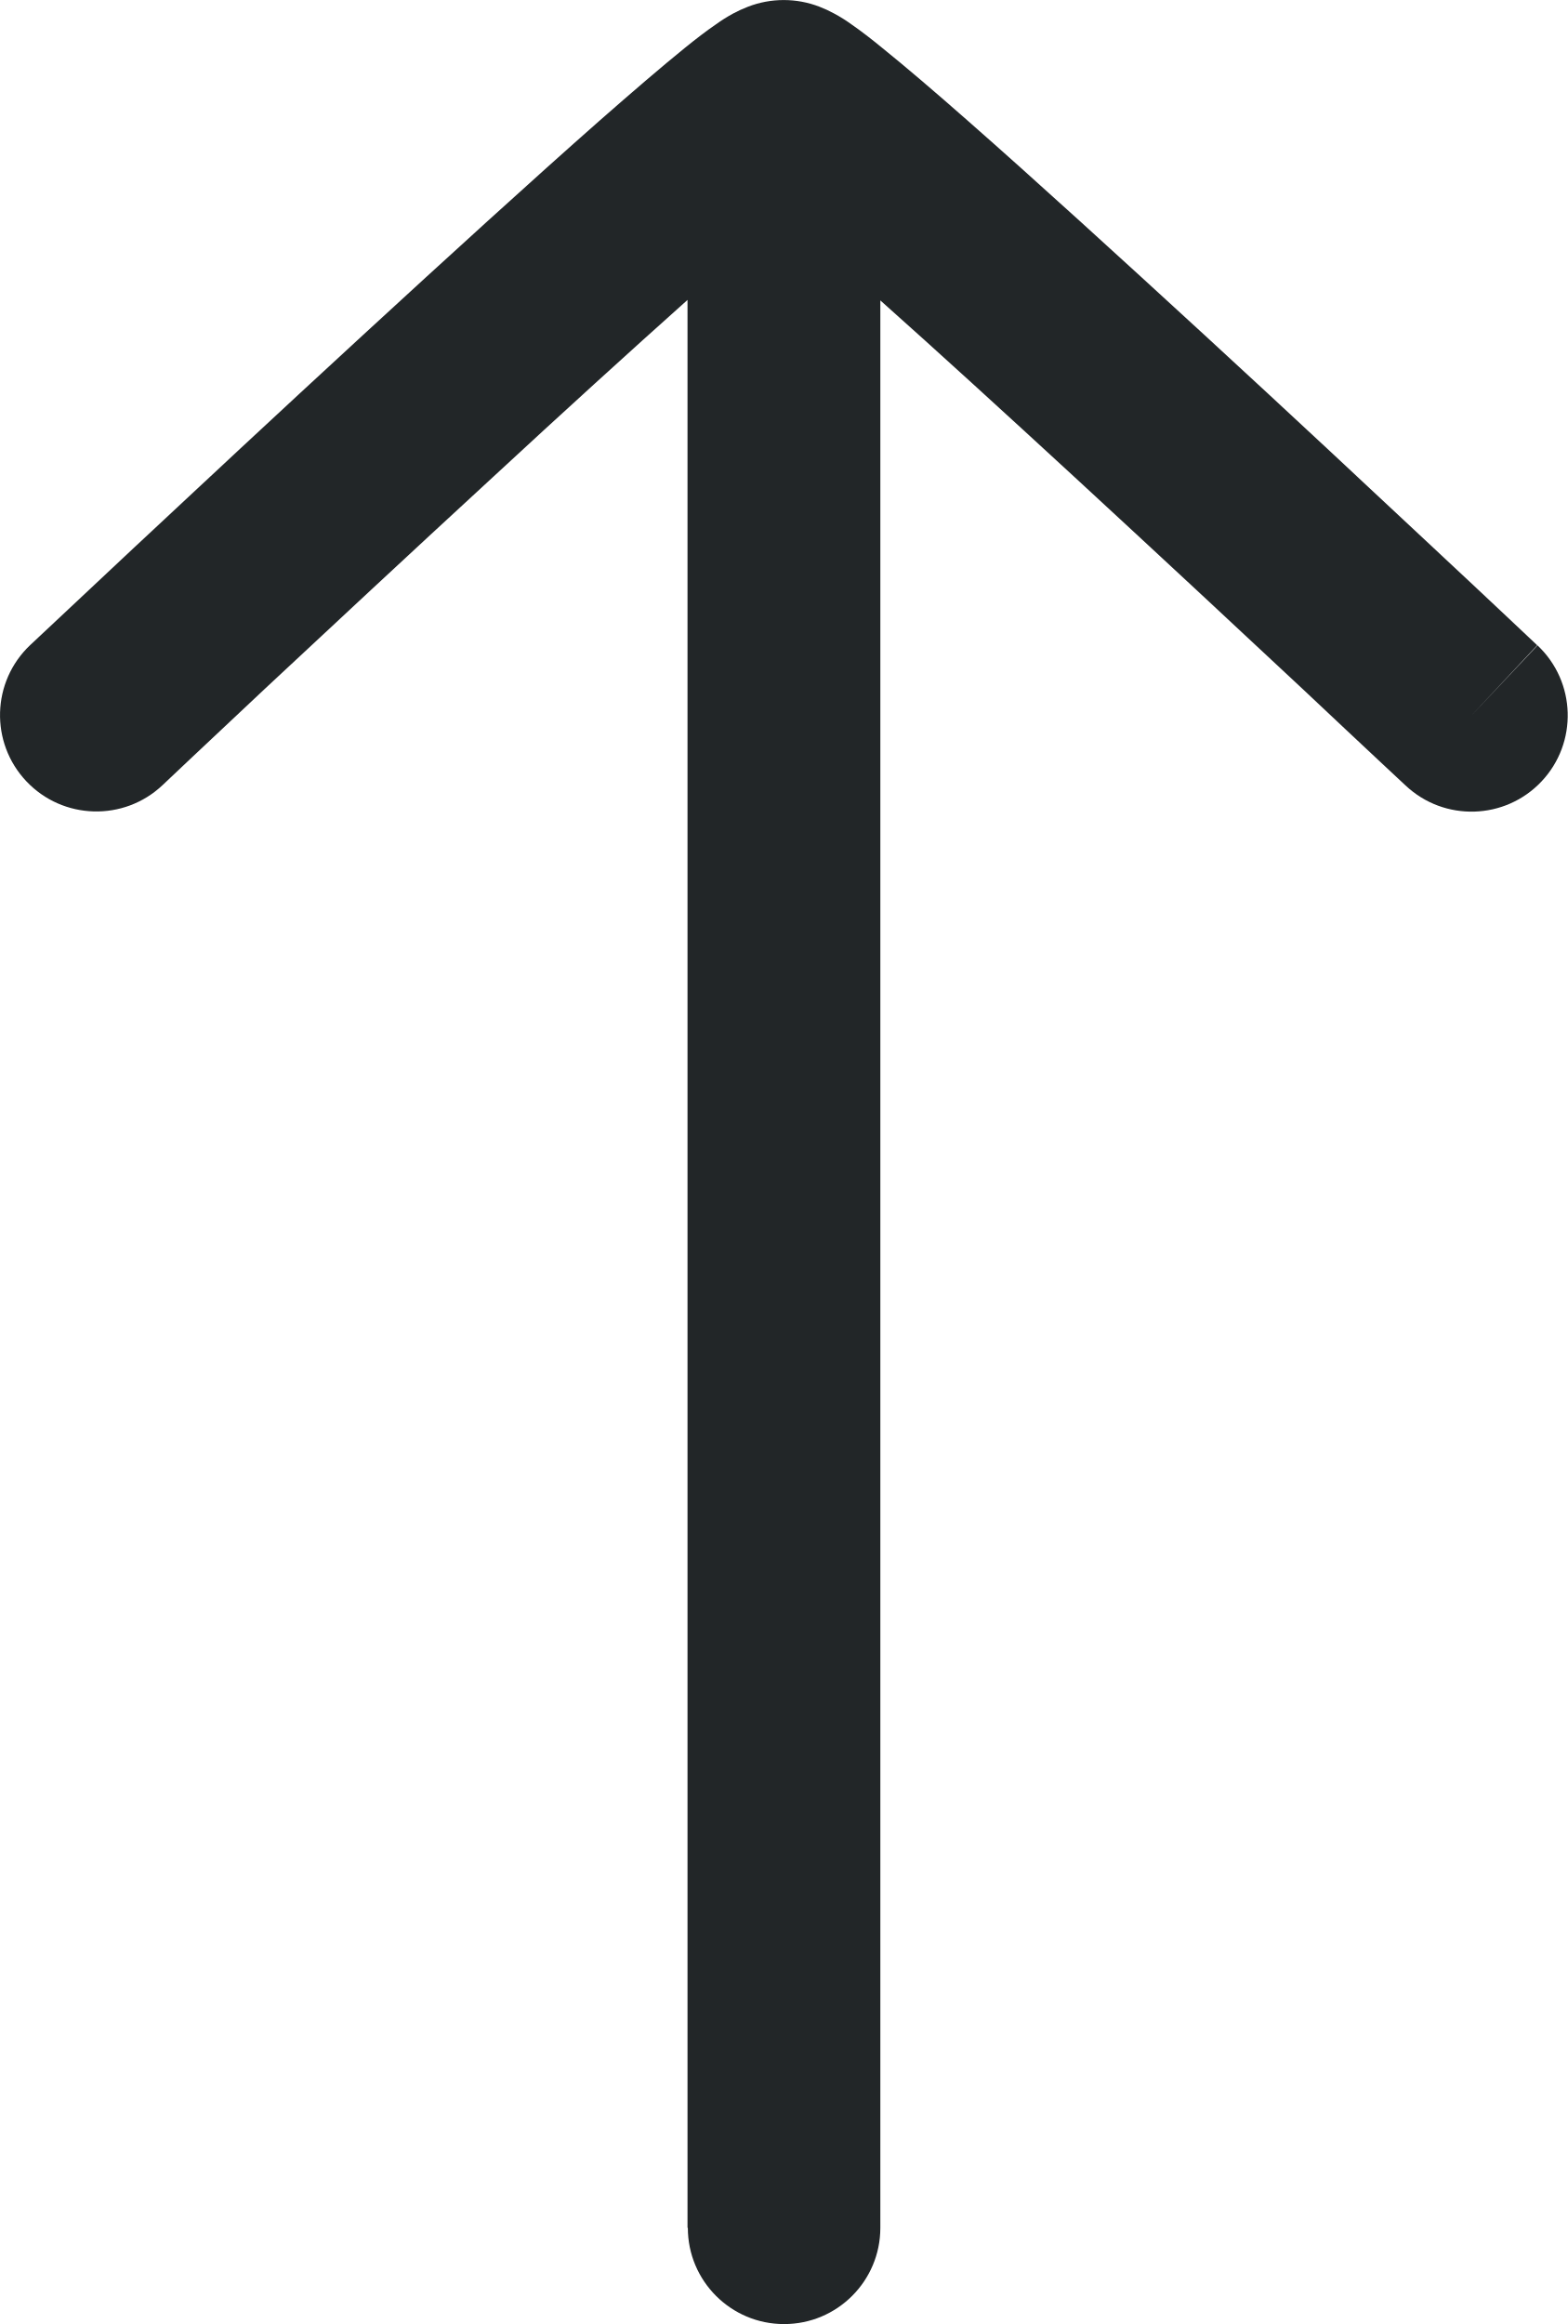
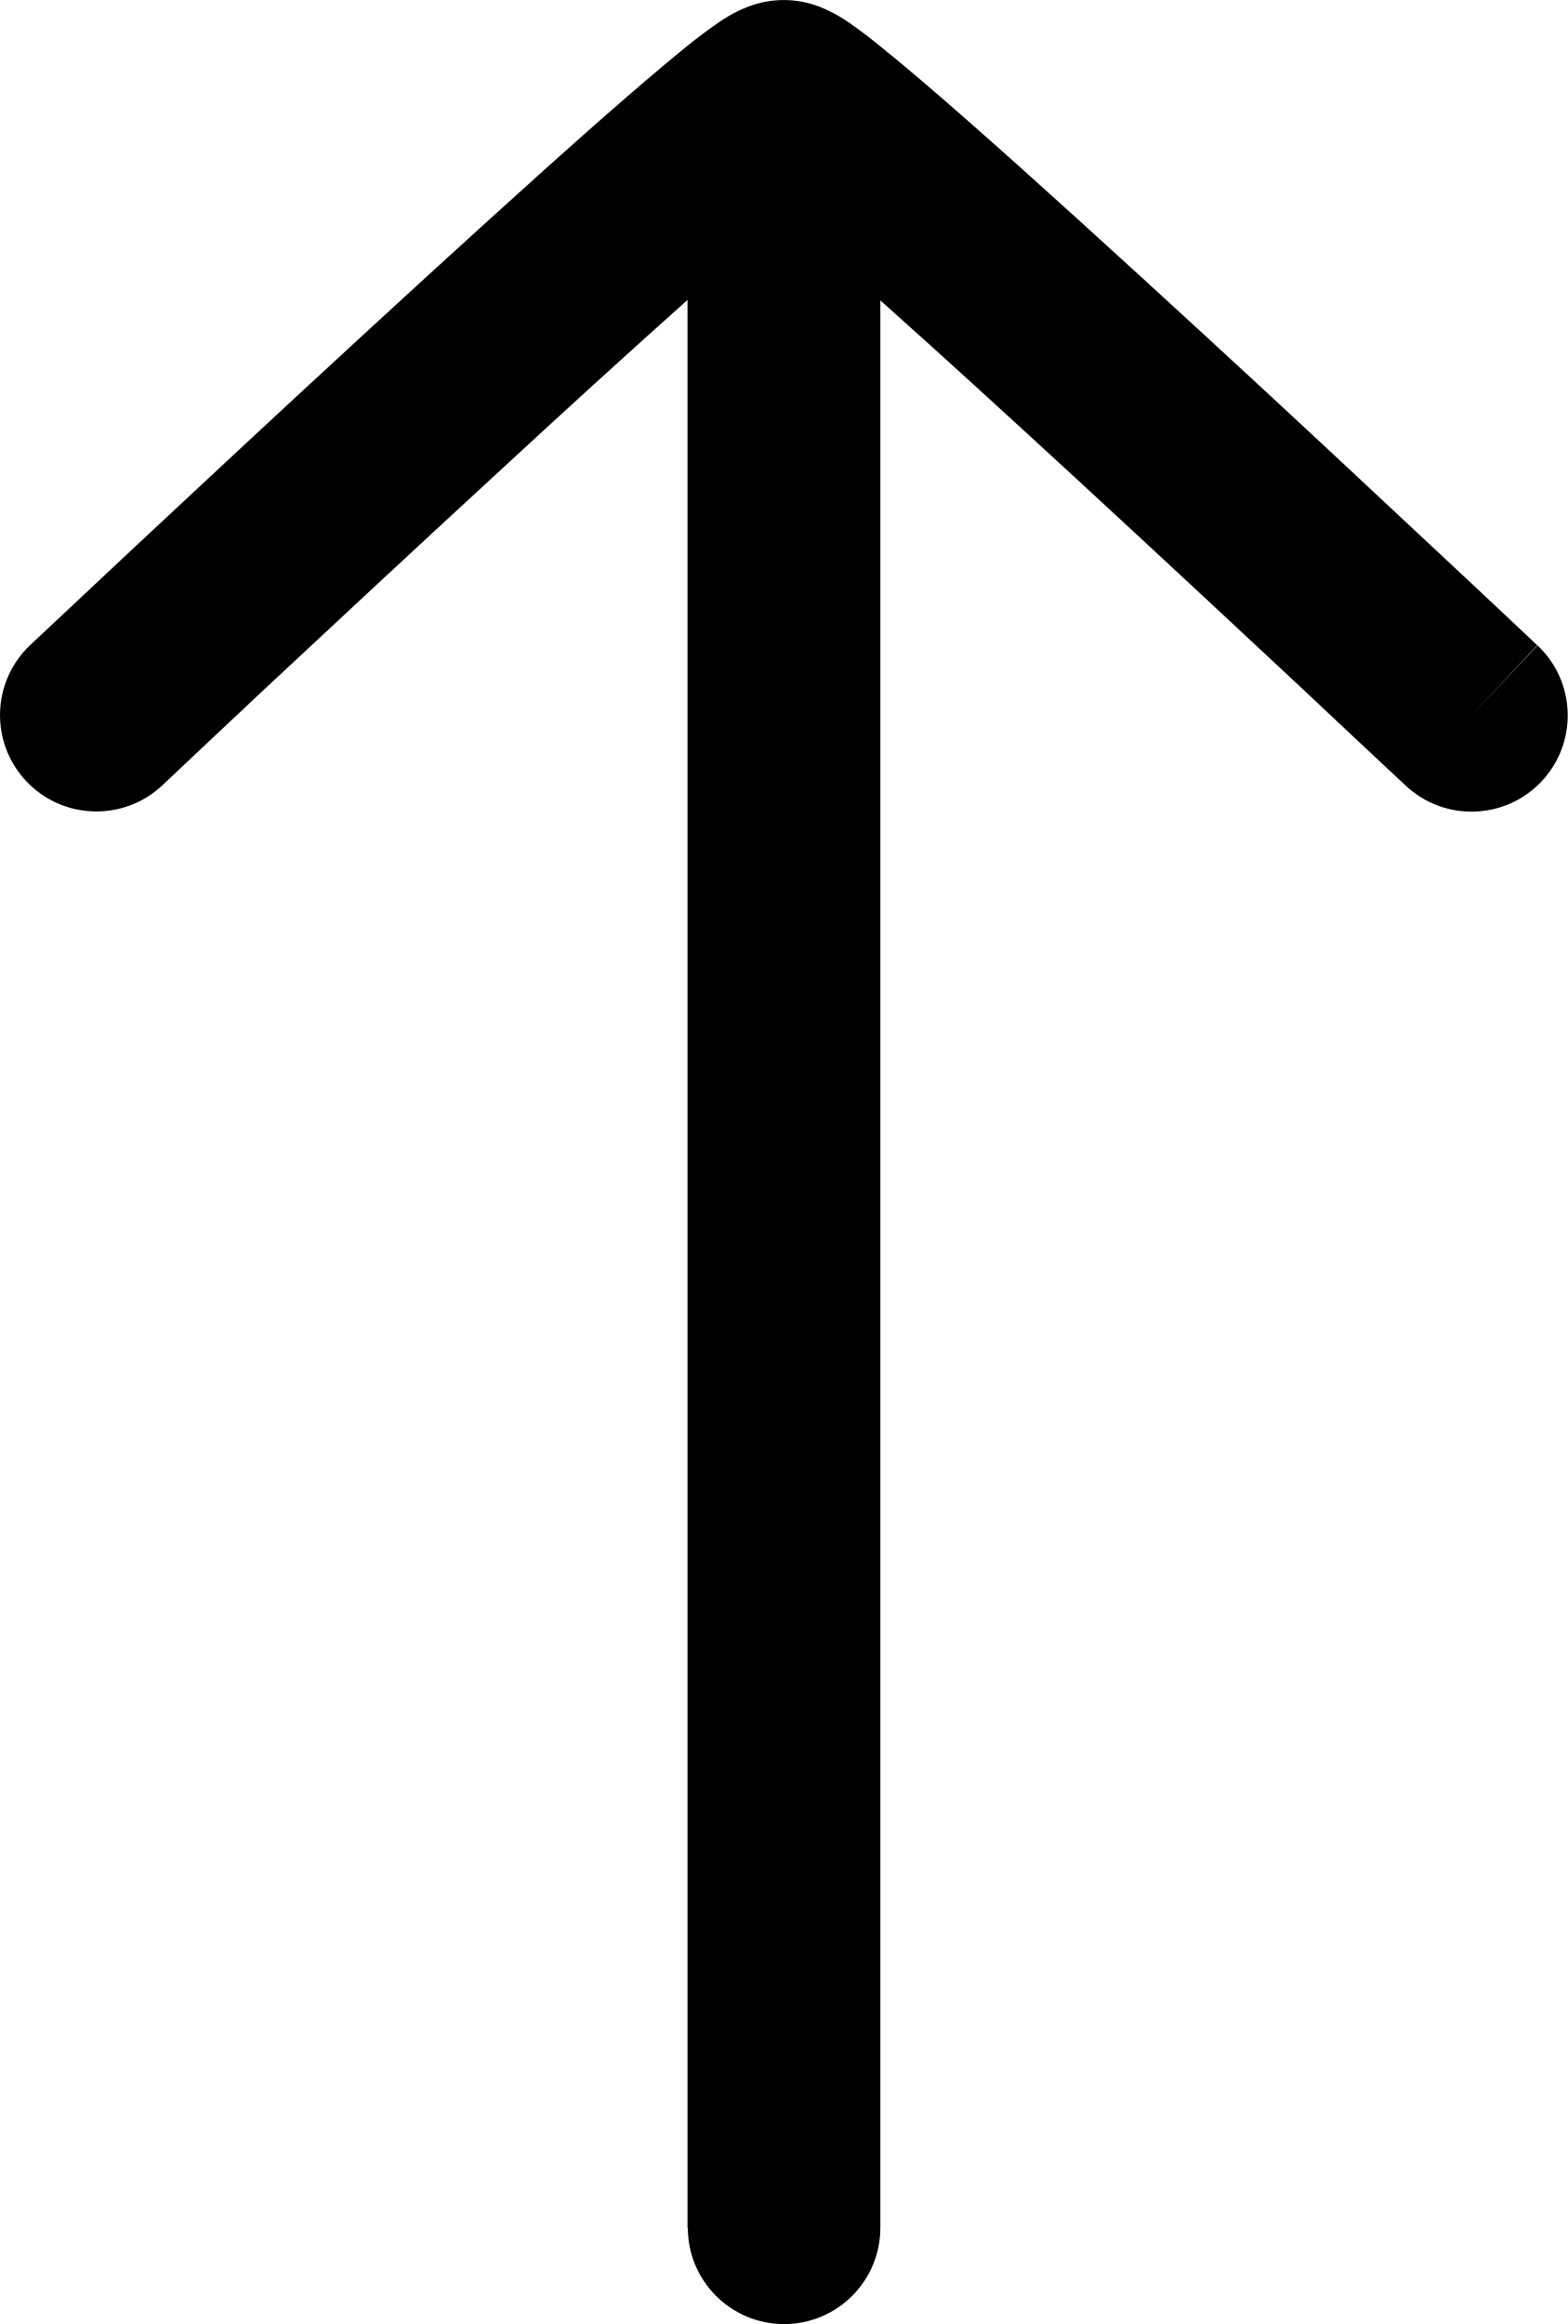
<svg xmlns="http://www.w3.org/2000/svg" width="19.281" height="28.583" viewBox="0 0 19.281 28.583">
-   <defs>
-     <style>
-       .cls-1 {
-         fill: #222628;
-       }
-     </style>
-   </defs>
  <g id="UpArrowIcon" transform="translate(0)">
-     <path id="Union_153" data-name="Union 153" class="cls-1" d="M8.457,27.4V3.689c-.713.637-1.552,1.4-2.387,2.173C5.04,6.81,4.022,7.759,3.26,8.47l-.917.862L2,9.656A1.184,1.184,0,0,1,.371,7.934l.35-.328c.223-.21.539-.507.921-.864.765-.715,1.788-1.669,2.826-2.624S6.554,2.208,7.374,1.485c.409-.359.77-.669,1.048-.894C8.559.48,8.691.378,8.806.3A1.957,1.957,0,0,1,9.017.167,1.6,1.6,0,0,1,9.2.083a1.218,1.218,0,0,1,.881,0,1.484,1.484,0,0,1,.181.084A1.822,1.822,0,0,1,10.474.3c.116.08.248.182.383.293.278.224.641.534,1.05.894.822.722,1.873,1.681,2.909,2.633s2.059,1.909,2.823,2.624c.381.356.7.654.922.864l.348.328L18.1,8.8l-.811.86-.347-.324c-.22-.208-.536-.5-.918-.862-.76-.711-1.781-1.661-2.808-2.608-.835-.769-1.673-1.535-2.387-2.171V27.4a1.184,1.184,0,0,1-2.368,0ZM17.285,9.656,18.1,8.8l.813-.862a1.183,1.183,0,1,1-1.624,1.722Z" />
+     <path id="Union_153" d="M8.457,27.4V3.689c-.713.637-1.552,1.4-2.387,2.173C5.04,6.81,4.022,7.759,3.26,8.47l-.917.862L2,9.656A1.184,1.184,0,0,1,.371,7.934l.35-.328c.223-.21.539-.507.921-.864.765-.715,1.788-1.669,2.826-2.624S6.554,2.208,7.374,1.485c.409-.359.77-.669,1.048-.894C8.559.48,8.691.378,8.806.3A1.957,1.957,0,0,1,9.017.167,1.6,1.6,0,0,1,9.2.083a1.218,1.218,0,0,1,.881,0,1.484,1.484,0,0,1,.181.084A1.822,1.822,0,0,1,10.474.3c.116.08.248.182.383.293.278.224.641.534,1.05.894.822.722,1.873,1.681,2.909,2.633s2.059,1.909,2.823,2.624c.381.356.7.654.922.864l.348.328L18.1,8.8l-.811.86-.347-.324c-.22-.208-.536-.5-.918-.862-.76-.711-1.781-1.661-2.808-2.608-.835-.769-1.673-1.535-2.387-2.171V27.4a1.184,1.184,0,0,1-2.368,0ZM17.285,9.656,18.1,8.8l.813-.862a1.183,1.183,0,1,1-1.624,1.722Z" />
  </g>
</svg>
